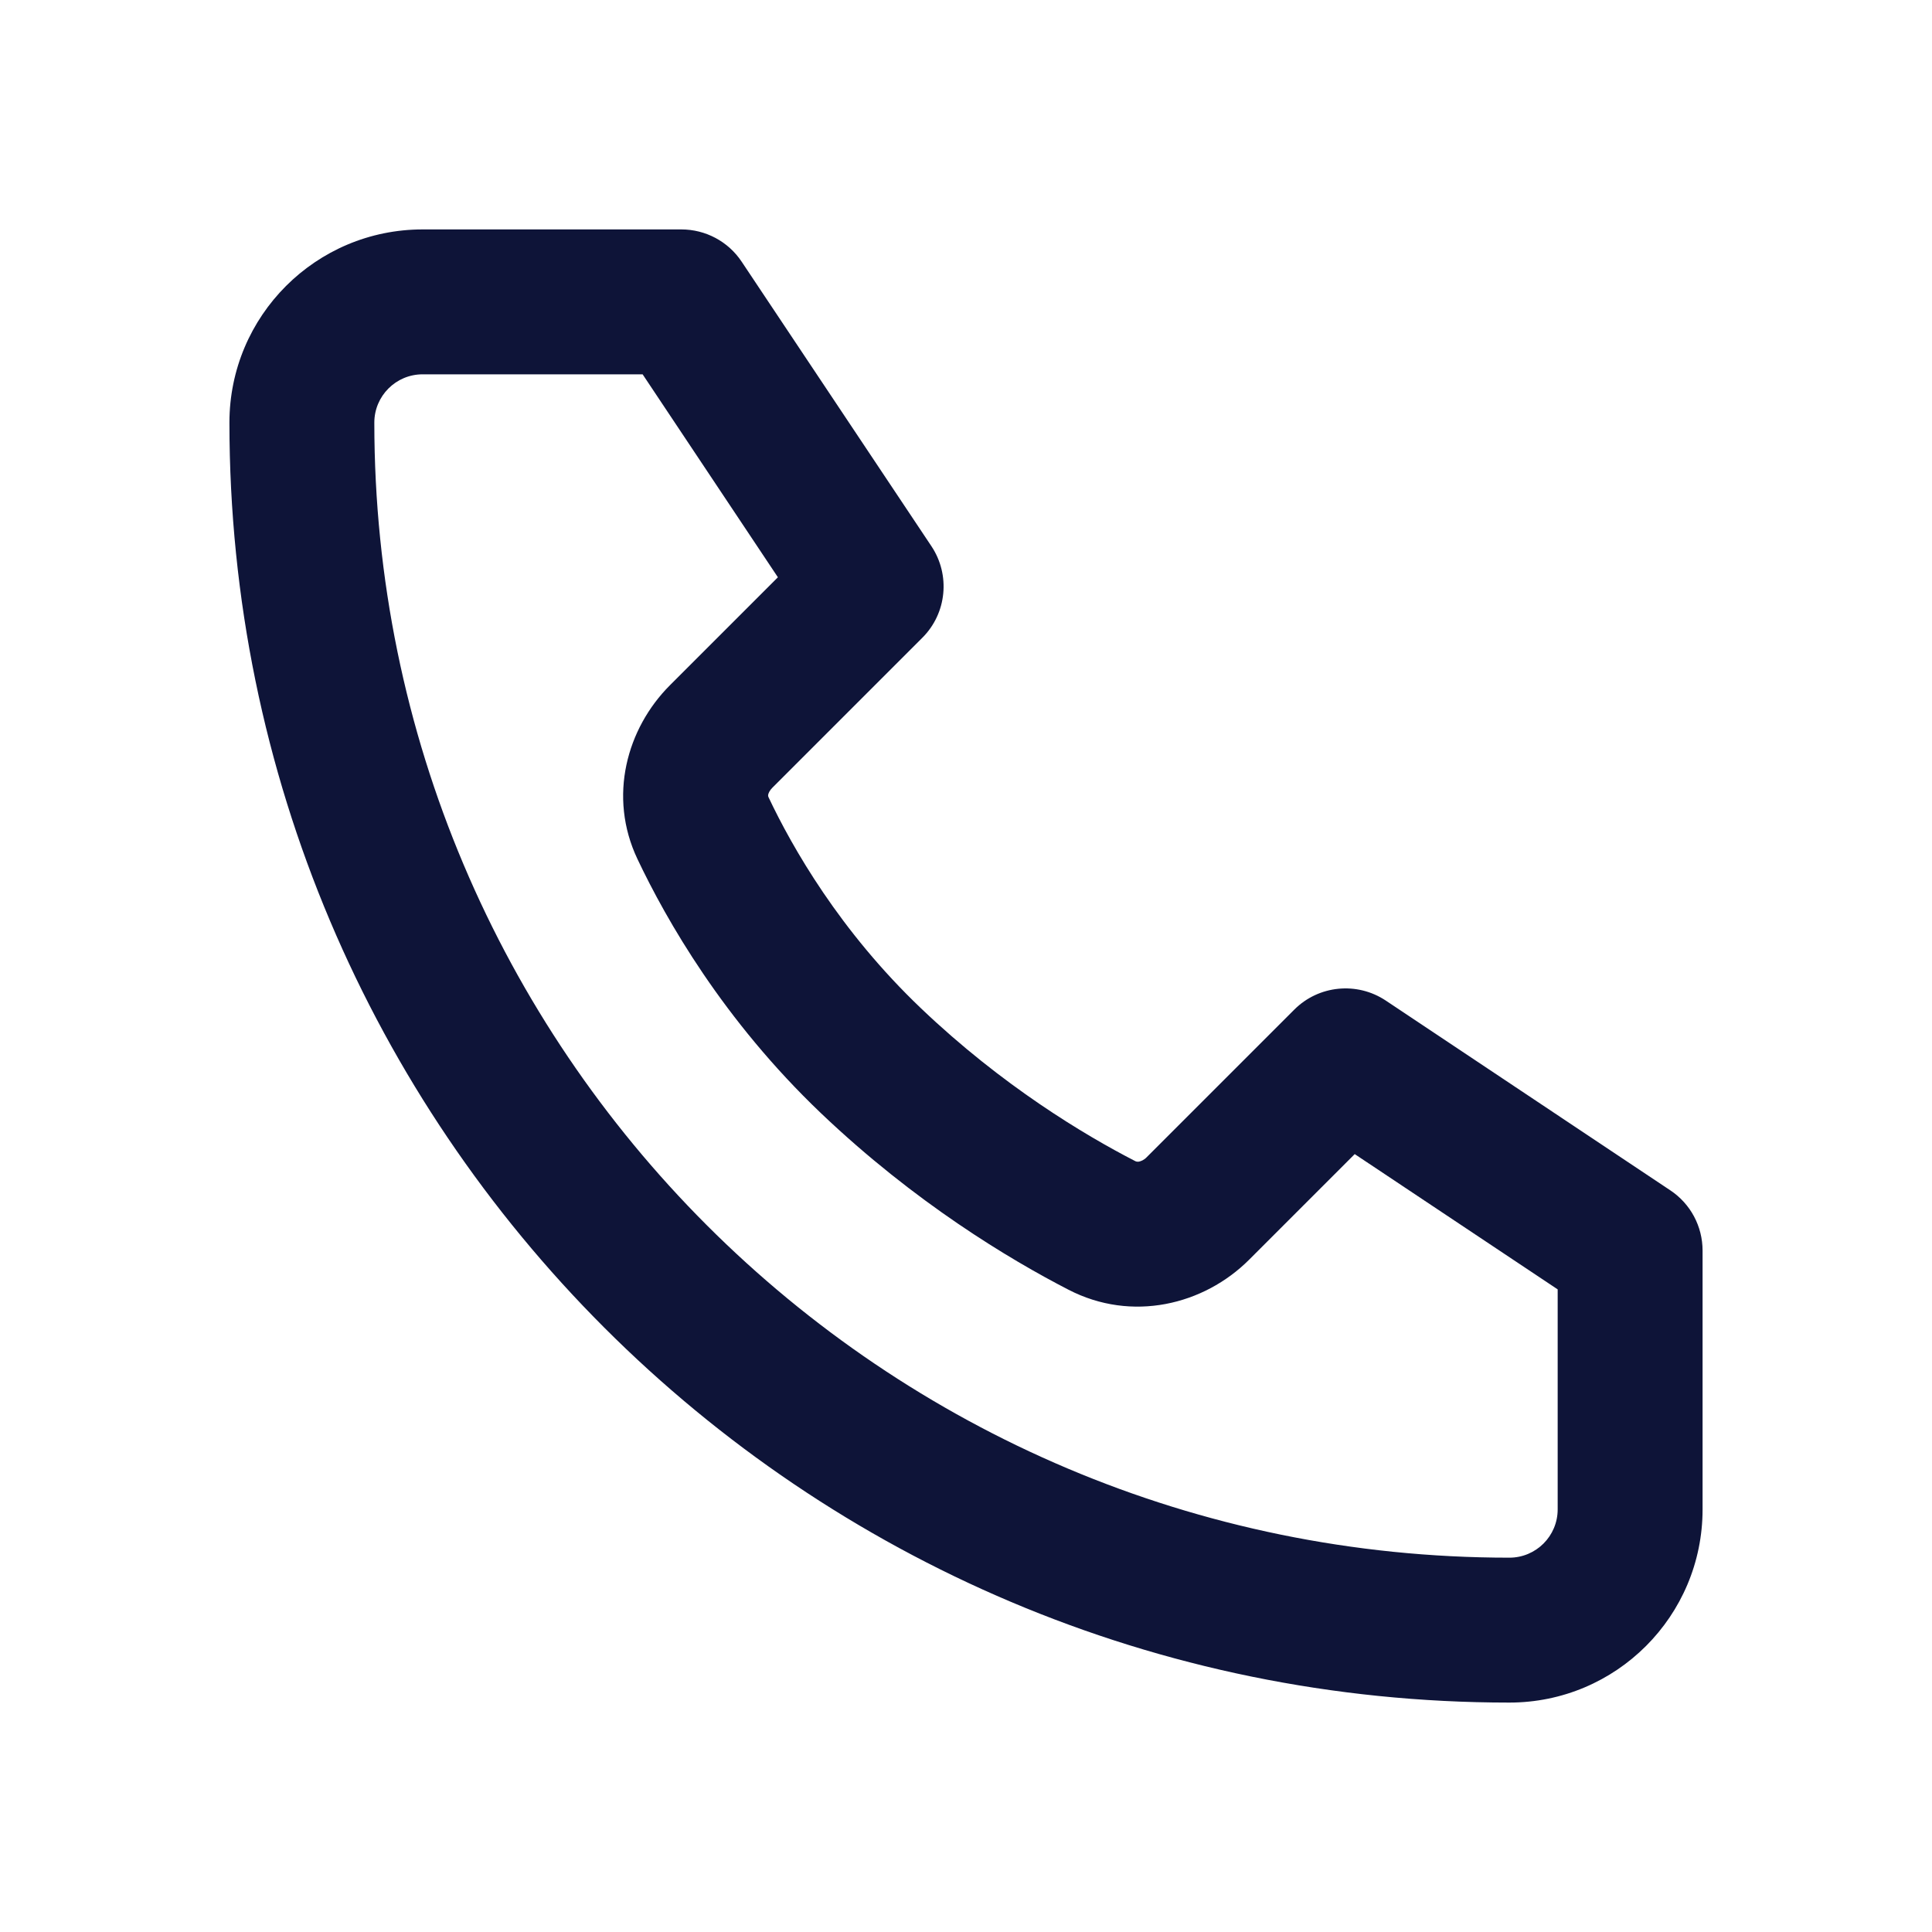
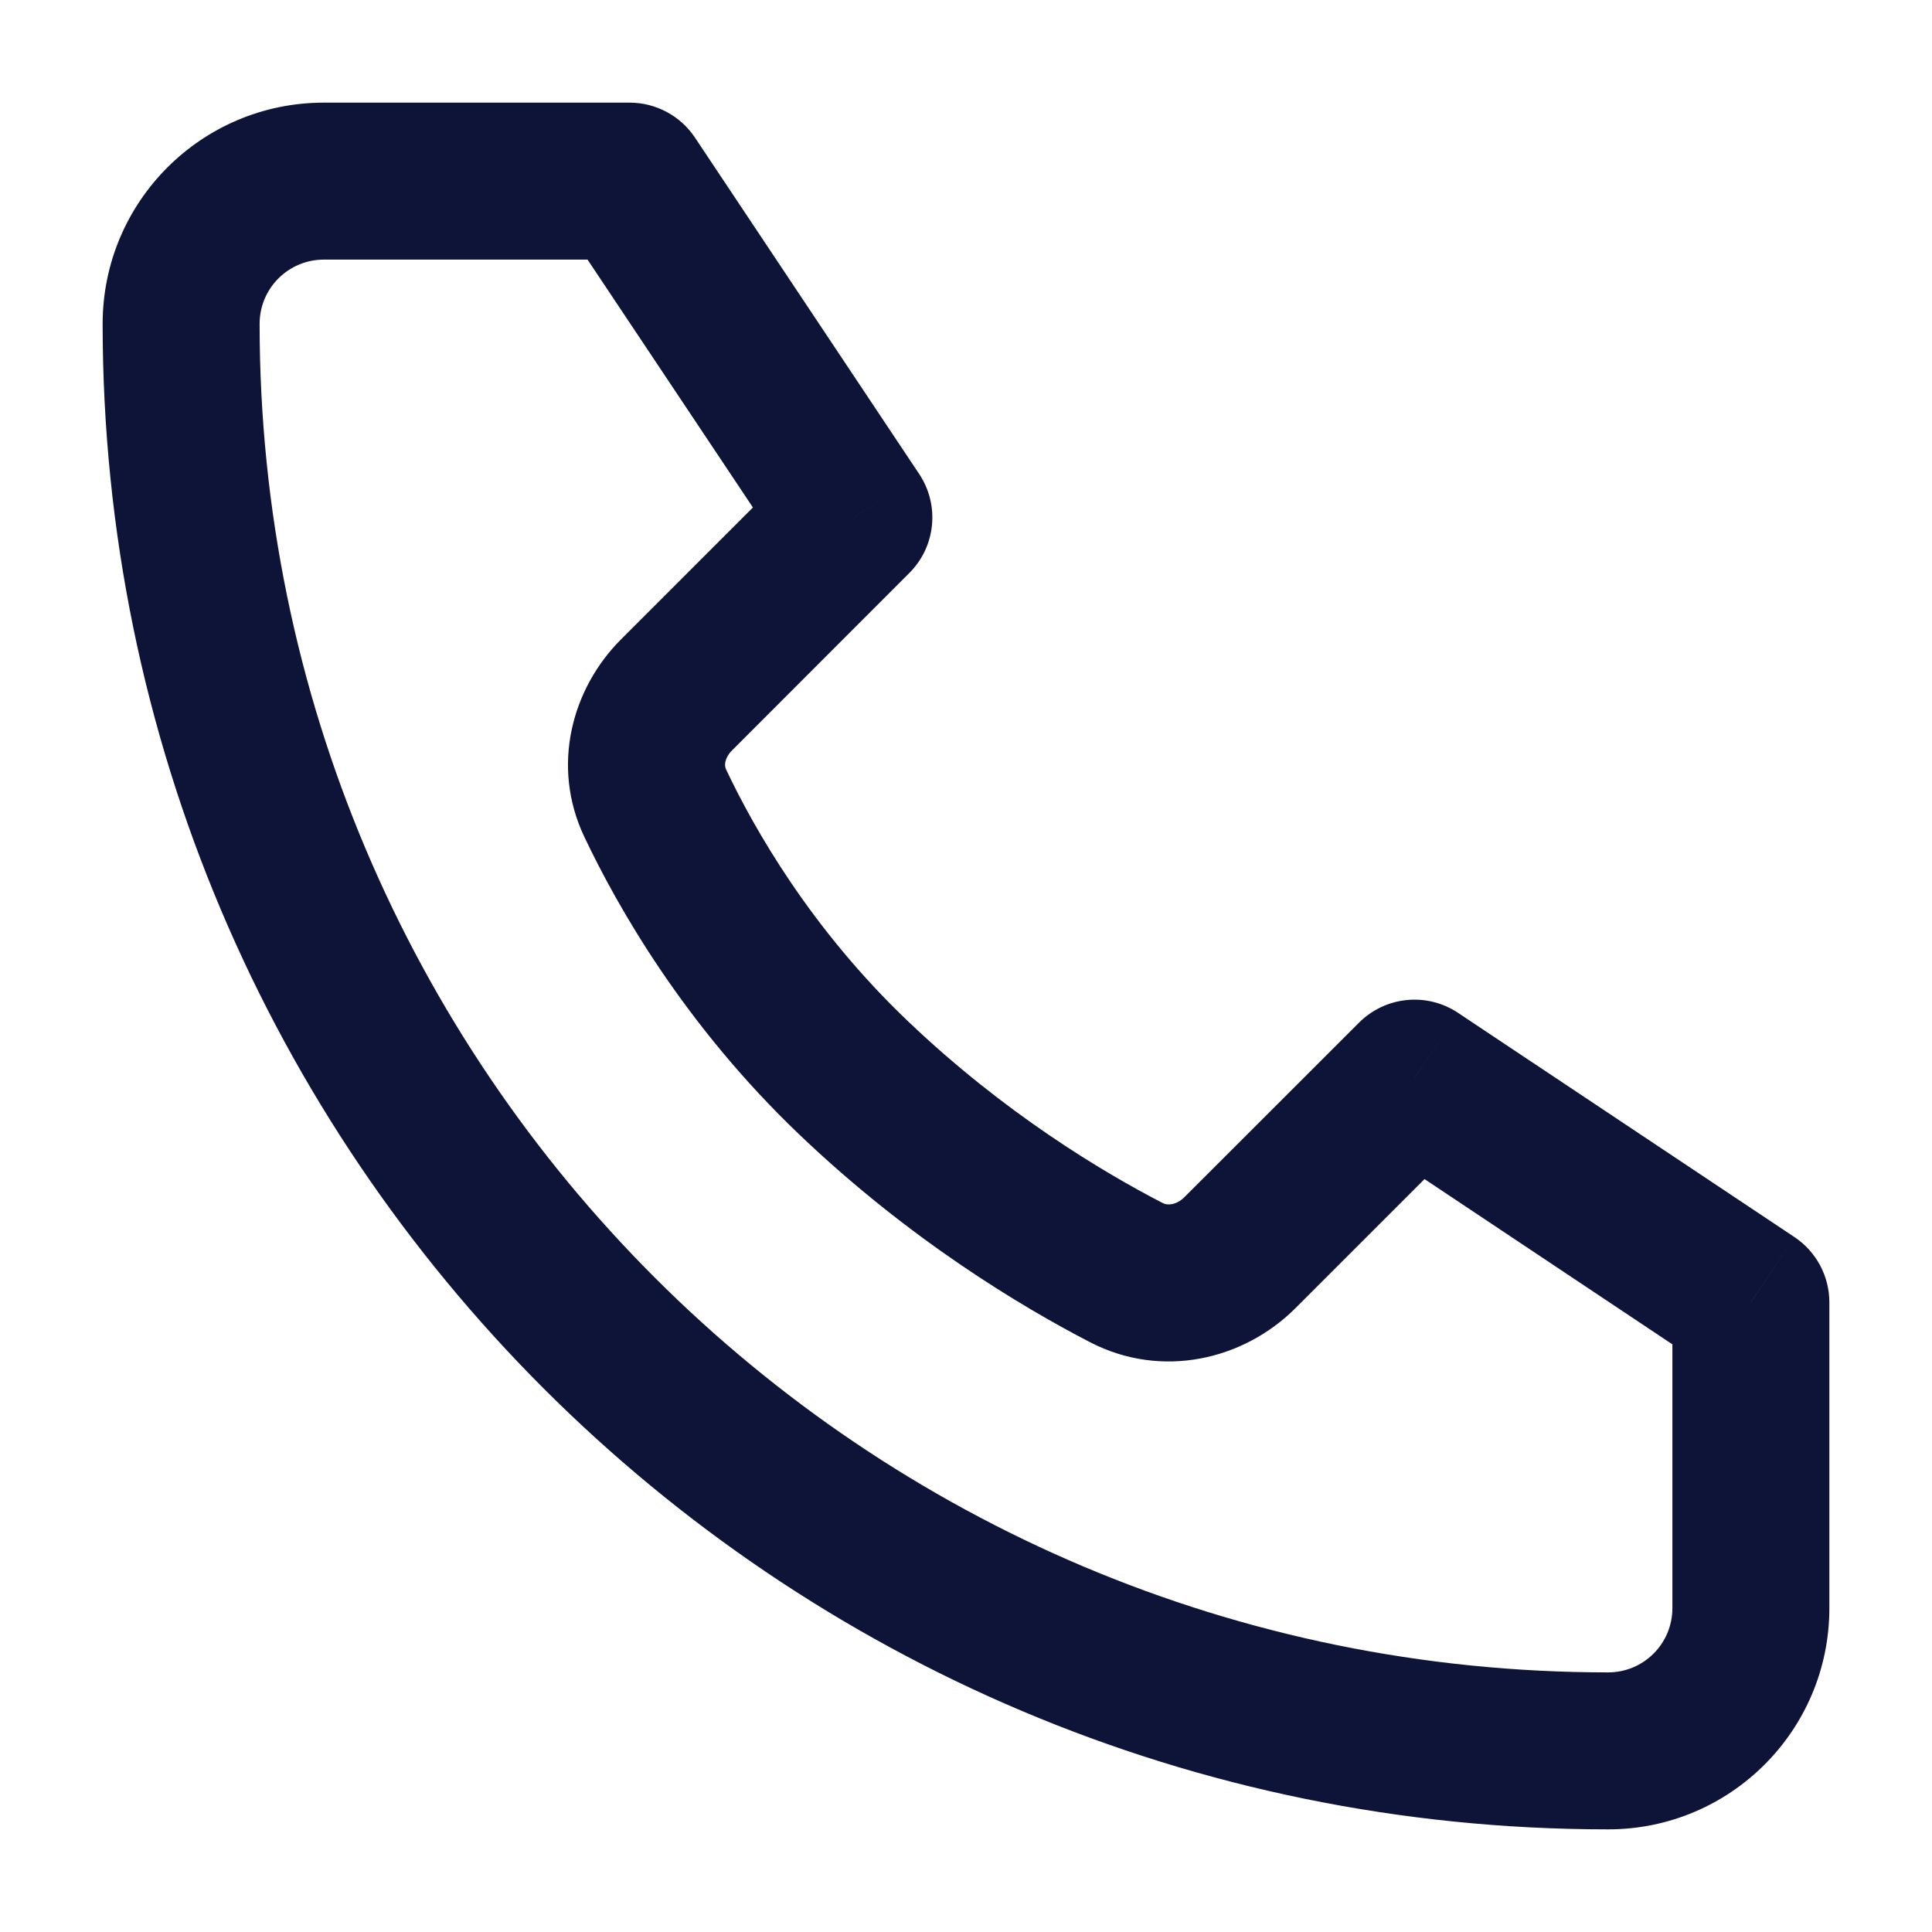
<svg xmlns="http://www.w3.org/2000/svg" width="16" height="16" viewBox="0 0 16 16" fill="none">
-   <path d="M5.643 2.5L6.142 2.167C6.031 2 5.843 1.9 5.643 1.9V2.5ZM7.214 4.857L7.639 5.281C7.841 5.079 7.872 4.762 7.714 4.524L7.214 4.857ZM5.972 6.099L5.548 5.675V5.675L5.972 6.099ZM11.143 8.786L11.476 8.286C11.238 8.128 10.921 8.159 10.719 8.361L11.143 8.786ZM13.5 10.357H14.1C14.1 10.156 14 9.969 13.833 9.858L13.5 10.357ZM5.821 6.857L6.364 6.601H6.364L5.821 6.857ZM7.214 8.786L6.8 9.22L7.214 8.786ZM9.124 10.149L8.849 10.681H8.849L9.124 10.149ZM3.5 3.1H5.643V1.9H3.5V3.1ZM5.144 2.833L6.715 5.19L7.714 4.524L6.142 2.167L5.144 2.833ZM6.79 4.433L5.548 5.675L6.396 6.524L7.639 5.281L6.79 4.433ZM10.345 10.432L11.567 9.21L10.719 8.361L9.496 9.584L10.345 10.432ZM10.81 9.285L13.167 10.856L13.833 9.858L11.476 8.286L10.81 9.285ZM12.9 10.357V12.5H14.1V10.357H12.9ZM5.279 7.114C5.518 7.618 5.99 8.448 6.8 9.22L7.628 8.351C6.956 7.711 6.561 7.018 6.364 6.601L5.279 7.114ZM6.8 9.22C7.577 9.96 8.362 10.43 8.849 10.681L9.4 9.615C8.982 9.4 8.299 8.991 7.628 8.351L6.8 9.22ZM12.9 12.5C12.9 12.721 12.721 12.9 12.5 12.9V14.1C13.384 14.1 14.1 13.384 14.1 12.5H12.9ZM9.496 9.584C9.474 9.607 9.45 9.616 9.433 9.62C9.419 9.622 9.409 9.62 9.4 9.615L8.849 10.681C9.373 10.952 9.969 10.808 10.345 10.432L9.496 9.584ZM12.5 12.9C7.309 12.9 3.1 8.691 3.1 3.5H1.9C1.9 9.354 6.646 14.1 12.5 14.1V12.9ZM5.548 5.675C5.191 6.032 5.034 6.597 5.279 7.114L6.364 6.601C6.362 6.596 6.36 6.591 6.362 6.58C6.365 6.567 6.374 6.546 6.396 6.524L5.548 5.675ZM3.5 1.9C2.616 1.9 1.9 2.616 1.9 3.5H3.1C3.1 3.279 3.279 3.1 3.5 3.1V1.9Z" fill="#0E1438" />
+   <path d="M5.214 1.5L5.755 1.139C5.635 0.959 5.432 0.85 5.214 0.85V1.5ZM7.071 4.286L7.531 4.745C7.75 4.526 7.784 4.183 7.612 3.925L7.071 4.286ZM5.603 5.754L5.144 5.294L5.144 5.294L5.603 5.754ZM11.714 8.929L12.075 8.388C11.817 8.216 11.474 8.25 11.255 8.469L11.714 8.929ZM14.5 10.786H15.15C15.15 10.568 15.041 10.365 14.861 10.245L14.5 10.786ZM5.425 6.65L6.013 6.372L6.013 6.372L5.425 6.65ZM7.071 8.929L6.623 9.399L7.071 8.929ZM9.329 10.539L9.03 11.117L9.03 11.117L9.329 10.539ZM2.682 2.15H5.214V0.85H2.682V2.15ZM4.673 1.861L6.531 4.646L7.612 3.925L5.755 1.139L4.673 1.861ZM6.612 3.826L5.144 5.294L6.063 6.214L7.531 4.745L6.612 3.826ZM10.729 10.833L12.174 9.388L11.255 8.469L9.81 9.913L10.729 10.833ZM11.354 9.469L14.139 11.326L14.861 10.245L12.075 8.388L11.354 9.469ZM13.85 10.786V13.318H15.15V10.786H13.85ZM4.838 6.928C5.118 7.519 5.673 8.493 6.623 9.399L7.52 8.458C6.719 7.695 6.248 6.869 6.013 6.372L4.838 6.928ZM6.623 9.399C7.535 10.269 8.458 10.821 9.03 11.117L9.627 9.962C9.13 9.705 8.318 9.219 7.52 8.458L6.623 9.399ZM13.85 13.318C13.85 13.612 13.612 13.85 13.318 13.85V15.15C14.33 15.15 15.15 14.33 15.15 13.318H13.85ZM9.81 9.913C9.775 9.949 9.736 9.966 9.705 9.972C9.675 9.978 9.65 9.974 9.627 9.962L9.03 11.117C9.624 11.423 10.301 11.261 10.729 10.833L9.81 9.913ZM13.318 13.85C7.15 13.85 2.15 8.85 2.15 2.682H0.85C0.85 9.568 6.432 15.15 13.318 15.15V13.85ZM5.144 5.294C4.737 5.7 4.561 6.342 4.838 6.928L6.013 6.372C6.005 6.354 6.002 6.335 6.007 6.31C6.013 6.283 6.029 6.247 6.063 6.214L5.144 5.294ZM2.682 0.85C1.67 0.85 0.85 1.67 0.85 2.682H2.15C2.15 2.388 2.388 2.15 2.682 2.15V0.85Z" fill="#0E1438" />
</svg>
